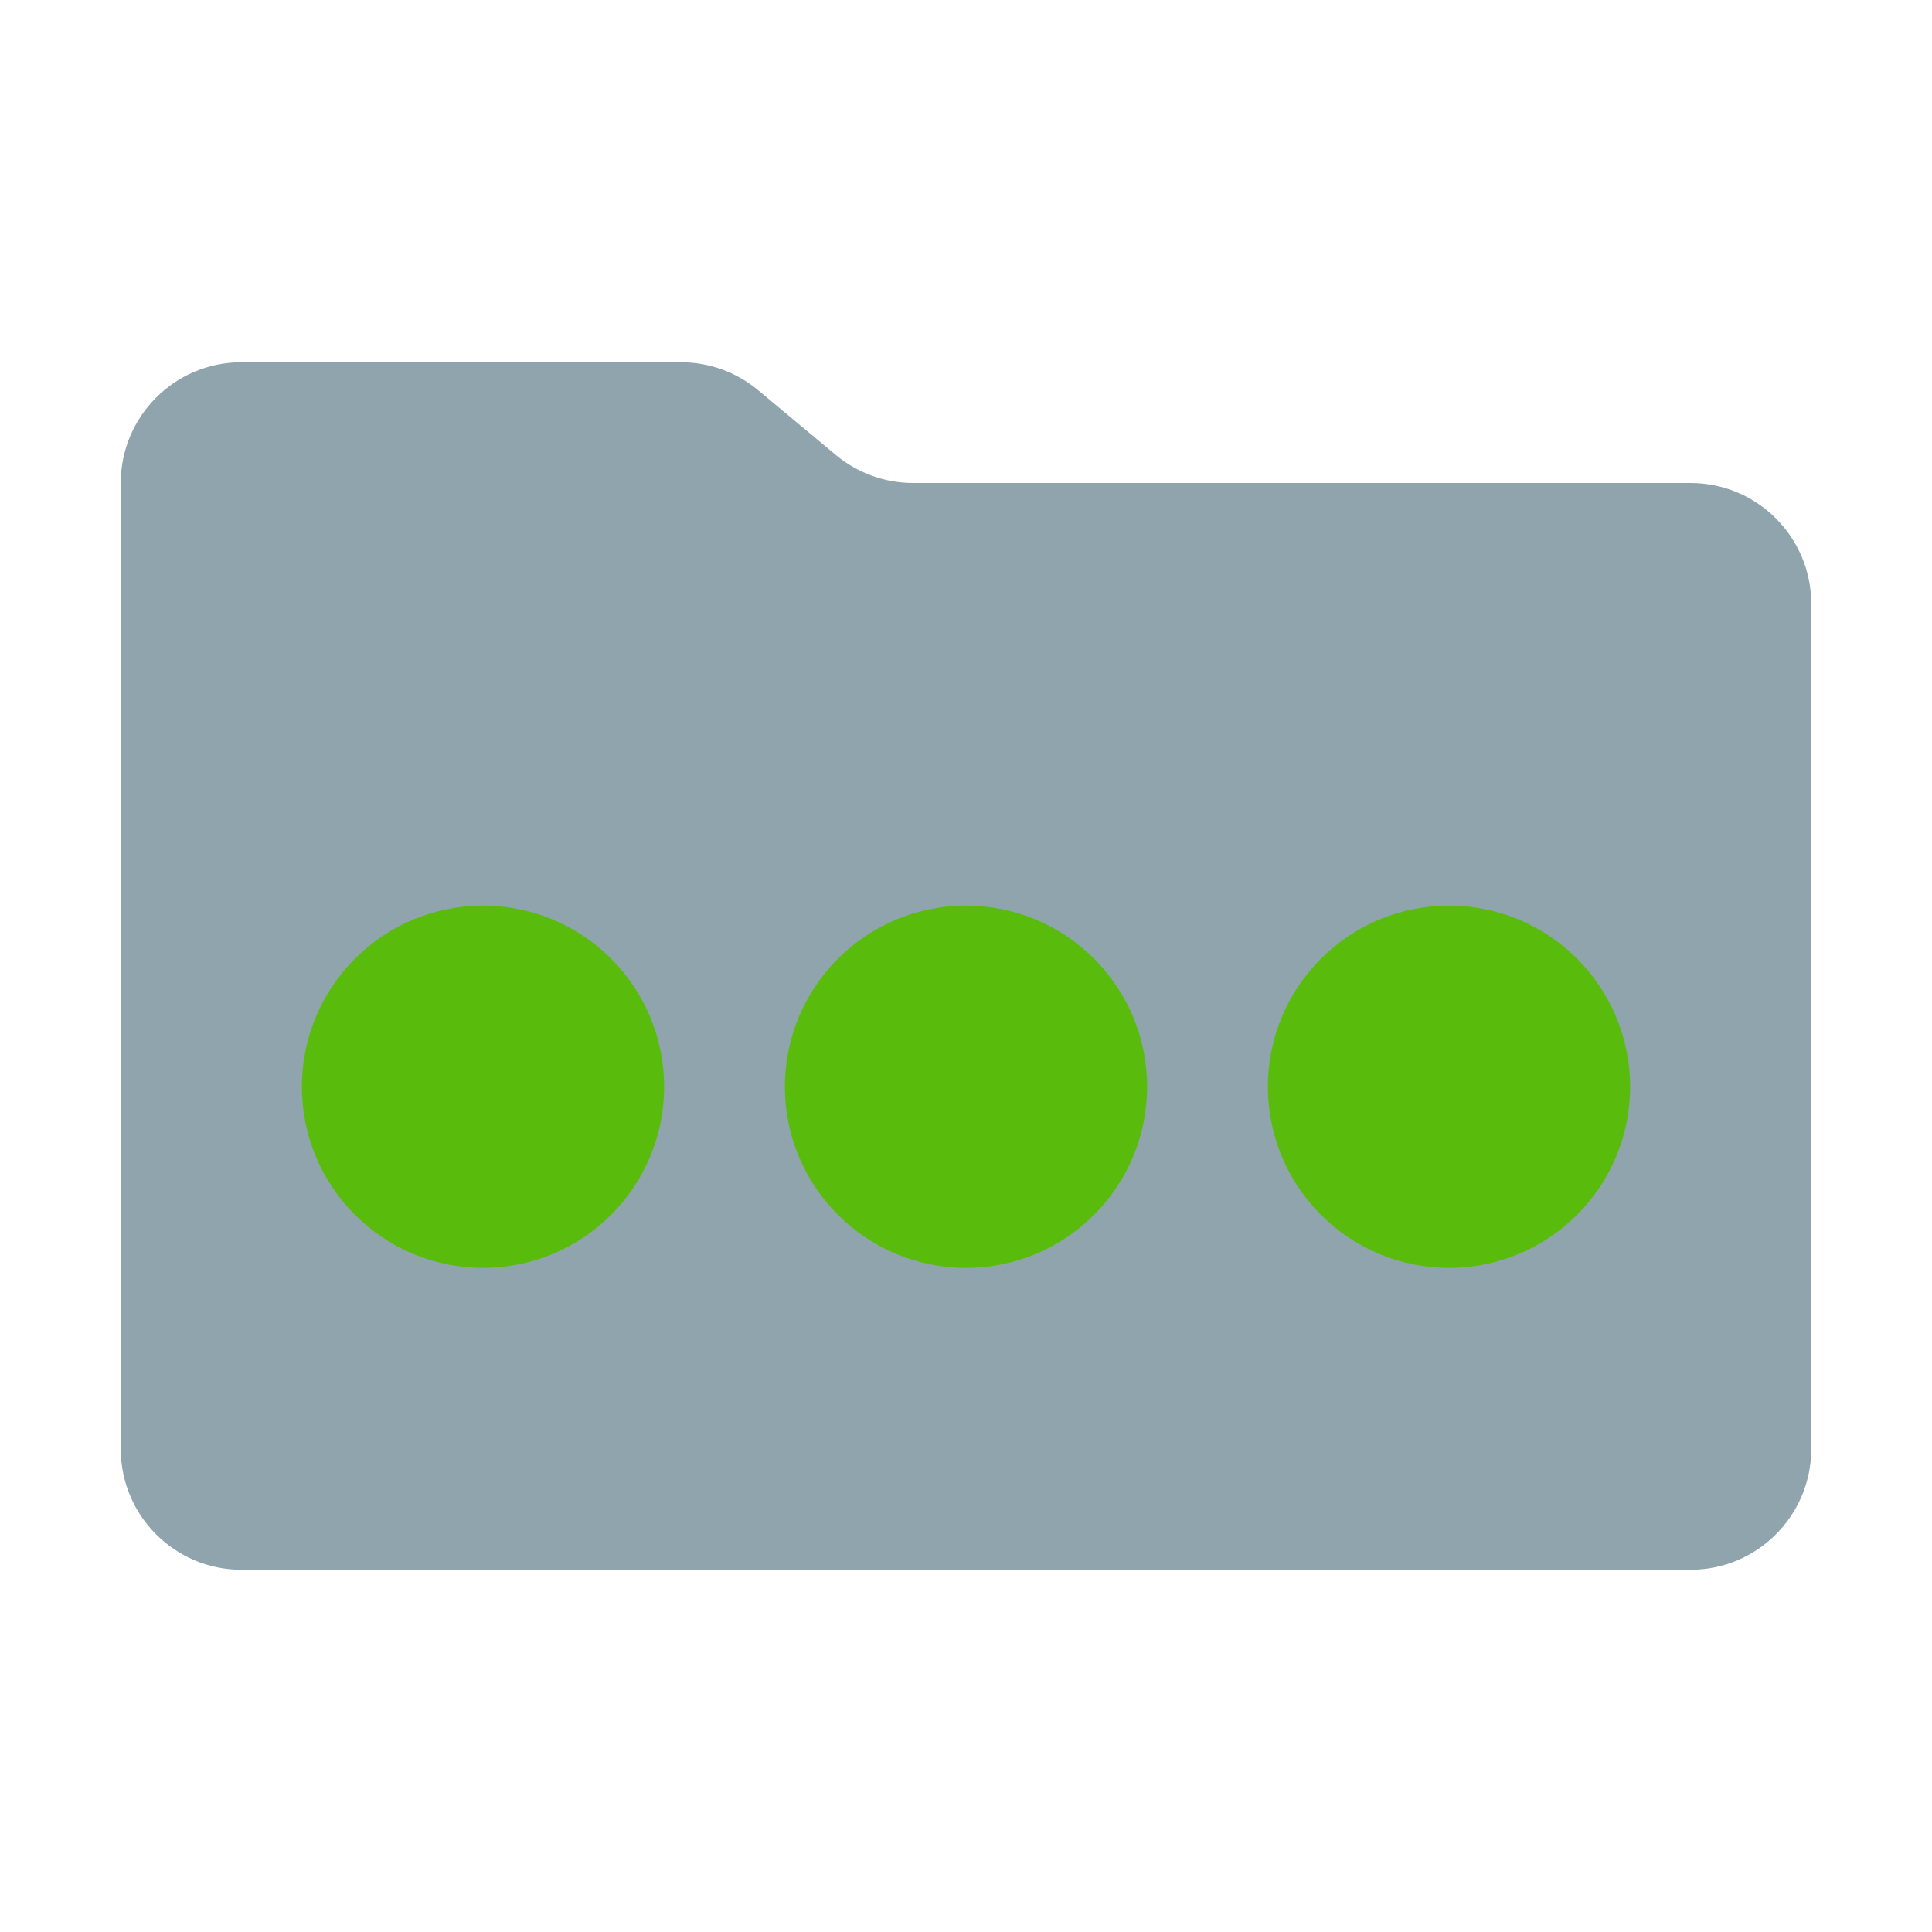
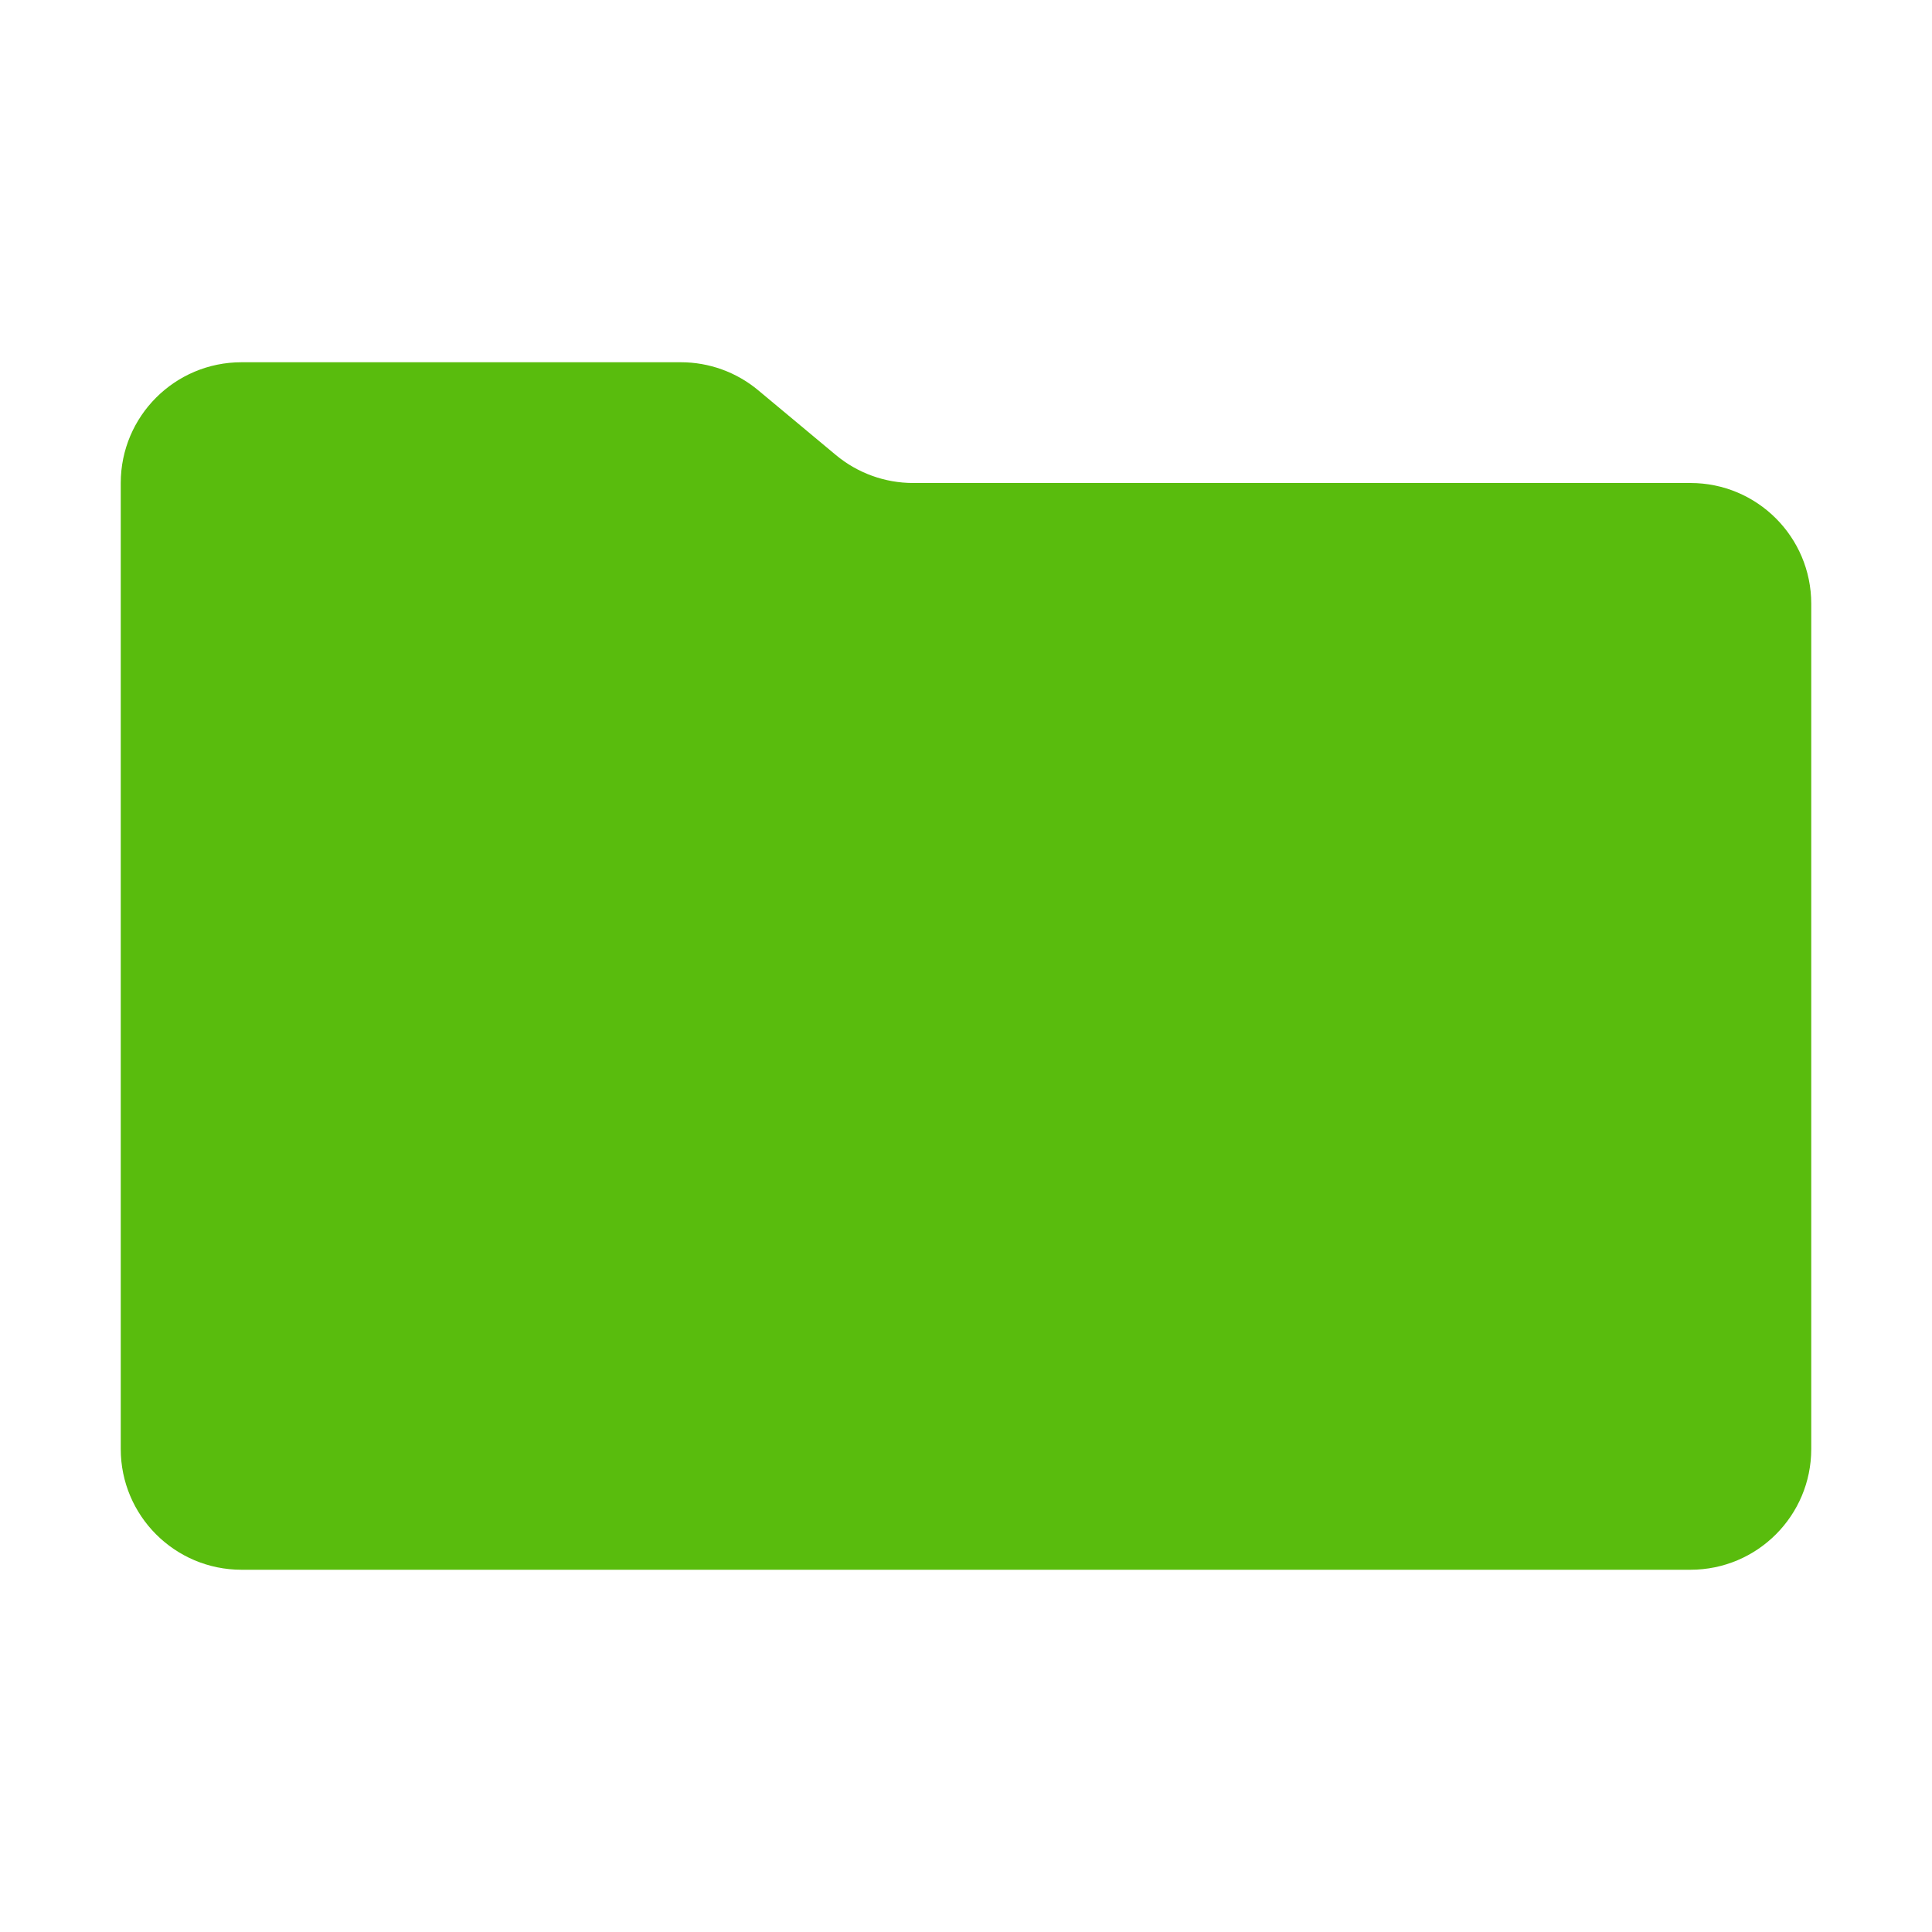
<svg xmlns="http://www.w3.org/2000/svg" viewBox="0 0 32 32">
-   <path d="M13.844,7.536l-1.287-1.073A2,2,0,0,0,11.276,6H4A2,2,0,0,0,2,8V24a2,2,0,0,0,2,2H28a2,2,0,0,0,2-2V10a2,2,0,0,0-2-2H15.124A2,2,0,0,1,13.844,7.536Z" fill="#90a4ae" />
-   <circle cx="8" cy="18" r="3" fill="#59bc0d" />
-   <circle cx="16" cy="18" r="3" fill="#59bc0d" />
-   <circle cx="24" cy="18" r="3" fill="#59bc0d" />
+   <path d="M13.844,7.536l-1.287-1.073A2,2,0,0,0,11.276,6H4A2,2,0,0,0,2,8V24a2,2,0,0,0,2,2H28a2,2,0,0,0,2-2V10a2,2,0,0,0-2-2H15.124A2,2,0,0,1,13.844,7.536Z" fill="#59bc0d" />
</svg>
